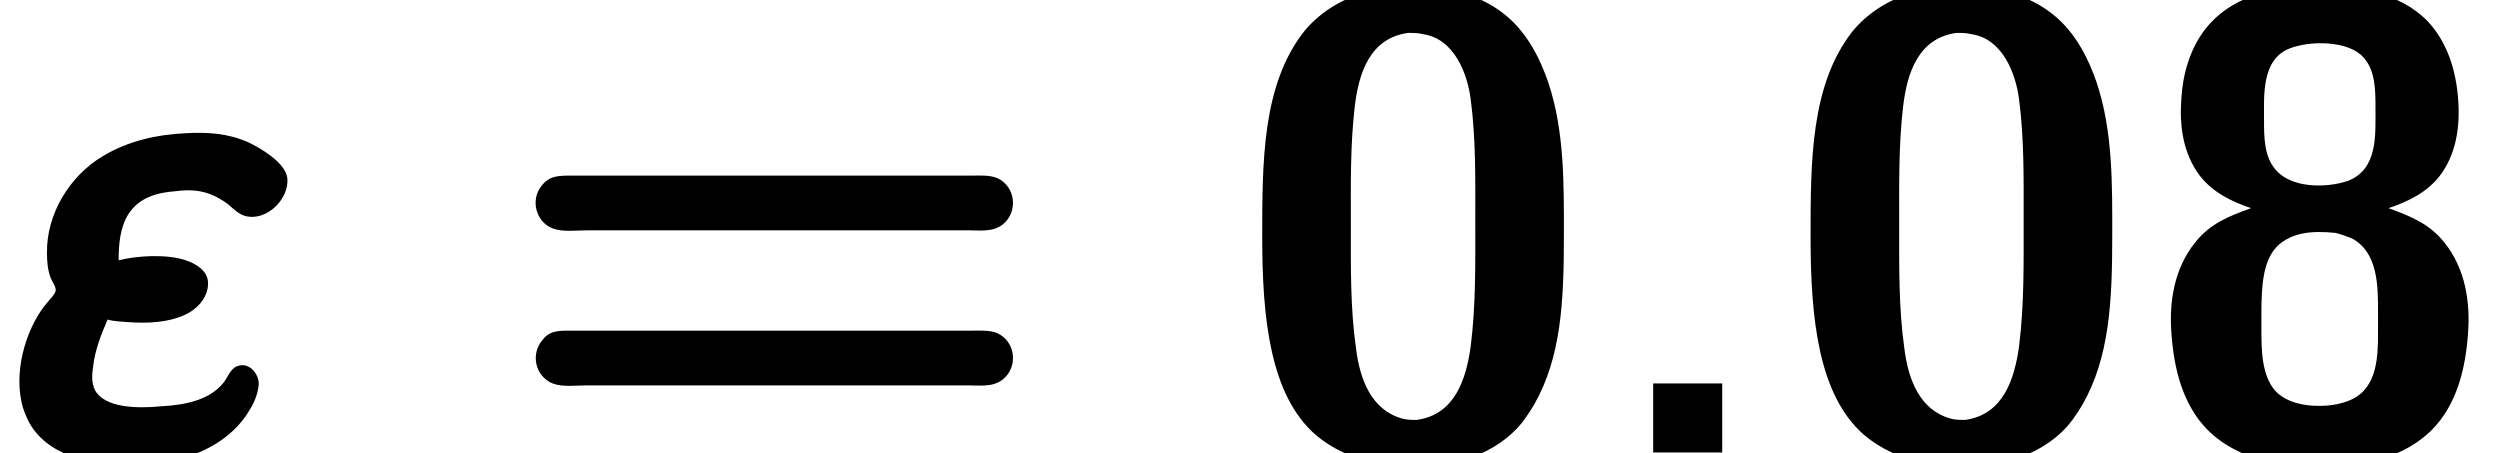
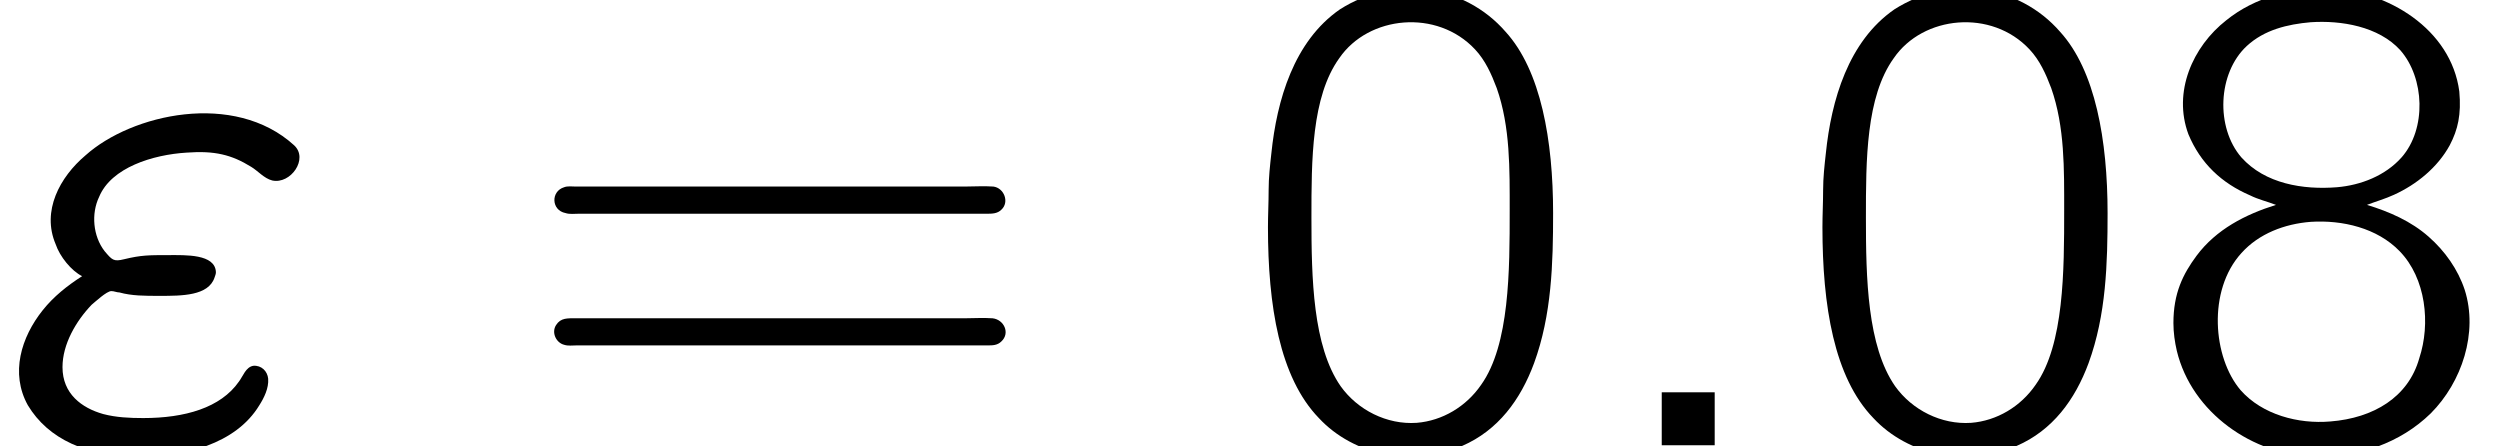
- <svg xmlns="http://www.w3.org/2000/svg" xmlns:xlink="http://www.w3.org/1999/xlink" style="width:3.835em;height:0.694em;vertical-align:-0.000em" fill="currentColor" aria-hidden="true" version="1.1" viewBox="-72 -72 38.206 6.918">
+ <svg xmlns="http://www.w3.org/2000/svg" xmlns:xlink="http://www.w3.org/1999/xlink" style="width:3.682em;height:0.656em;vertical-align:-0.000em" fill="currentColor" aria-hidden="true" version="1.1" viewBox="-72 -72 36.683 6.531">
  <defs>
-     <path id="g2-34" d="M1.144-1.423C1.213-1.402 1.29-1.402 1.367-1.395C1.569-1.381 1.792-1.388 1.981-1.478C2.113-1.541 2.232-1.674 2.218-1.834C2.204-1.953 2.085-2.022 1.981-2.057C1.778-2.127 1.451-2.106 1.262-2.057C1.262-2.225 1.276-2.406 1.367-2.552C1.485-2.734 1.681-2.783 1.876-2.797C2.127-2.831 2.28-2.769 2.434-2.657C2.49-2.608 2.545-2.552 2.615-2.532C2.845-2.469 3.089-2.713 3.068-2.936C3.048-3.11 2.755-3.271 2.65-3.32C2.434-3.417 2.211-3.431 1.974-3.417C1.667-3.403 1.36-3.333 1.095-3.173C.739-2.964 .488-2.552 .495-2.134C.495-2.043 .502-1.953 .537-1.862C.551-1.827 .6-1.764 .586-1.723S.53-1.646 .509-1.618C.293-1.374 .139-.921 .223-.537C.237-.467 .265-.404 .293-.342C.488 .042 .976 .133 1.367 .133C1.59 .133 1.667 .119 1.876 .077C2.225 0 2.518-.195 2.671-.467C2.72-.544 2.755-.642 2.762-.732C2.762-.851 2.65-.976 2.525-.921C2.455-.893 2.427-.795 2.378-.739C2.239-.572 2.001-.509 1.723-.495C1.444-.467 1.116-.481 1.011-.663C.969-.746 .976-.837 .99-.928C1.011-1.102 1.074-1.262 1.144-1.423Z" />
-     <path id="g2-58" d="M.649-.739V0H1.388V-.739H.649Z" />
-     <use id="g3-34" xlink:href="#g2-34" transform="scale(1.428571)" />
-     <use id="g3-58" xlink:href="#g2-58" transform="scale(1.428571)" />
-     <path id="g5-48" d="M1.066-6.436C.428-5.619 .428-4.453 .428-3.288C.428-2.052 .548-.877 1.245-.269C1.504-.05 1.813 .09 2.202 .169C3.029 .319 3.806 .13 4.264-.309C4.394-.428 4.493-.578 4.583-.727C5.001-1.455 5.041-2.311 5.041-3.328C5.041-4.105 5.051-4.912 4.802-5.659C4.543-6.406 4.134-6.904 3.268-7.083C2.311-7.253 1.514-6.984 1.066-6.436ZM2.66-6.416C2.74-6.416 2.809-6.416 2.889-6.396C3.367-6.326 3.567-5.788 3.616-5.4C3.696-4.792 3.686-4.164 3.686-3.547C3.686-2.909 3.696-2.262 3.616-1.624C3.547-1.126 3.377-.578 2.79-.498C2.72-.498 2.64-.498 2.57-.518C2.102-.648 1.923-1.106 1.863-1.584C1.773-2.212 1.783-2.859 1.783-3.497C1.783-4.095 1.773-4.692 1.843-5.29C1.903-5.798 2.072-6.336 2.66-6.416Z" />
-     <path id="g5-56" d="M1.684-3.736C1.325-3.606 1.056-3.497 .827-3.208C.508-2.809 .428-2.301 .468-1.803C.508-1.275 .638-.737 1.016-.349C1.504 .139 2.242 .249 2.899 .219C3.457 .199 4.045 .06 4.453-.349C4.832-.737 4.961-1.275 5.001-1.803C5.041-2.301 4.961-2.809 4.643-3.208C4.423-3.487 4.144-3.606 3.786-3.736C4.085-3.836 4.374-3.975 4.573-4.234C4.822-4.563 4.882-4.981 4.852-5.39C4.822-5.828 4.692-6.267 4.384-6.595C3.955-7.034 3.308-7.133 2.73-7.133C1.953-7.133 1.355-6.944 .986-6.476C.747-6.167 .638-5.778 .618-5.4C.588-4.981 .648-4.563 .907-4.224C1.106-3.975 1.385-3.836 1.684-3.736ZM3.407-6.037C3.587-5.838 3.587-5.529 3.587-5.28C3.587-4.852 3.626-4.334 3.168-4.154C2.819-4.035 2.281-4.045 2.052-4.334C1.883-4.533 1.883-4.832 1.883-5.081C1.883-5.46 1.843-6.007 2.271-6.177C2.6-6.306 3.188-6.296 3.407-6.037ZM2.979-3.357C3.059-3.337 3.138-3.308 3.218-3.278C3.626-3.068 3.626-2.55 3.626-2.152V-1.913C3.626-1.604 3.636-1.215 3.427-.966C3.288-.797 3.059-.737 2.849-.717C2.58-.697 2.242-.737 2.052-.946C1.843-1.186 1.843-1.584 1.843-1.883V-2.122C1.843-2.55 1.863-2.969 2.122-3.188C2.331-3.357 2.6-3.397 2.979-3.357Z" />
-     <path id="g5-61" d="M.697-4.075C.528-3.866 .608-3.527 .867-3.427C1.026-3.367 1.225-3.397 1.395-3.397H7.223C7.402-3.397 7.601-3.367 7.751-3.487C7.99-3.676 7.95-4.065 7.671-4.194C7.552-4.244 7.422-4.234 7.293-4.234H1.176C.956-4.234 .817-4.234 .697-4.075ZM.717-1.724C.528-1.514 .598-1.166 .867-1.056C1.026-.996 1.225-1.026 1.395-1.026H7.223C7.402-1.026 7.601-.996 7.751-1.116C7.99-1.305 7.95-1.694 7.671-1.823C7.552-1.873 7.412-1.863 7.283-1.863H1.186C.986-1.863 .827-1.873 .717-1.724Z" />
+     <path id="g3-34" d="M1.205-2.481C.986-2.341 .787-2.182 .628-1.983C.309-1.584 .149-1.056 .408-.588C.707-.09 1.275 .169 2.052 .169C2.69 .169 3.457-.01 3.806-.588C3.875-.697 3.945-.837 3.935-.976C3.925-1.086 3.836-1.176 3.716-1.166C3.606-1.146 3.567-1.016 3.507-.936C3.238-.548 2.71-.399 2.102-.399C1.903-.399 1.704-.408 1.514-.458C1.196-.548 .917-.757 .917-1.146C.917-1.484 1.116-1.823 1.345-2.062C1.395-2.102 1.564-2.262 1.634-2.262C1.674-2.262 1.714-2.242 1.753-2.242C1.933-2.192 2.122-2.192 2.341-2.192C2.67-2.192 3.059-2.192 3.148-2.461C3.158-2.491 3.168-2.511 3.168-2.54C3.158-2.809 2.72-2.79 2.471-2.79C2.182-2.79 2.072-2.79 1.823-2.73C1.664-2.69 1.644-2.72 1.534-2.849C1.365-3.068 1.335-3.397 1.455-3.646C1.634-4.075 2.242-4.264 2.74-4.294C3.148-4.324 3.397-4.264 3.686-4.085C3.786-4.025 3.875-3.915 3.995-3.885C4.264-3.826 4.533-4.204 4.314-4.403C3.437-5.2 1.933-4.862 1.255-4.254C.877-3.935 .608-3.437 .817-2.949C.877-2.77 1.046-2.56 1.205-2.481Z" />
+     <path id="g3-58" d="M1.066-.777V0H1.843V-.777H1.066Z" />
+     <path id="g5-48" d="M1.574-6.396C.897-5.928 .648-5.061 .568-4.284C.548-4.105 .528-3.925 .528-3.746S.518-3.377 .518-3.198C.518-2.052 .687-.996 1.265-.399C1.773 .149 2.66 .339 3.367 .01C3.895-.219 4.224-.667 4.423-1.205C4.682-1.913 4.702-2.67 4.702-3.407C4.702-4.473 4.523-5.499 4.005-6.067C3.397-6.765 2.371-6.904 1.574-6.396ZM3.557-5.808C3.706-5.649 3.796-5.45 3.875-5.24C4.075-4.672 4.065-4.045 4.065-3.447C4.065-2.57 4.065-1.474 3.646-.887C3.427-.568 3.078-.359 2.7-.329C2.262-.299 1.833-.518 1.584-.867C1.176-1.455 1.156-2.451 1.156-3.337C1.156-4.184 1.156-5.111 1.564-5.679C1.993-6.306 2.999-6.406 3.557-5.808Z" />
+     <path id="g5-56" d="M1.943-3.527C1.494-3.387 1.066-3.168 .777-2.78C.578-2.511 .438-2.232 .438-1.793C.438-1.654 .458-1.514 .488-1.385C.707-.478 1.604 .149 2.521 .169C3.148 .179 3.766-.03 4.214-.468C4.672-.927 4.912-1.654 4.712-2.281C4.613-2.58 4.423-2.849 4.184-3.059C3.925-3.288 3.606-3.427 3.278-3.527C3.407-3.577 3.547-3.616 3.676-3.676C4.005-3.826 4.314-4.075 4.493-4.403C4.613-4.633 4.663-4.852 4.633-5.191C4.513-6.107 3.577-6.675 2.71-6.705C2.182-6.715 1.634-6.575 1.215-6.237C.717-5.848 .428-5.181 .658-4.563C.837-4.134 1.146-3.846 1.564-3.666C1.684-3.606 1.813-3.577 1.943-3.527ZM2.451-6.207C2.899-6.237 3.447-6.147 3.766-5.798C4.125-5.39 4.154-4.643 3.786-4.224C3.547-3.955 3.188-3.816 2.839-3.786C2.341-3.746 1.783-3.836 1.435-4.224C1.056-4.663 1.086-5.46 1.514-5.858C1.773-6.097 2.112-6.177 2.451-6.207ZM2.451-3.278C2.919-3.308 3.427-3.188 3.756-2.849C4.144-2.451 4.214-1.783 4.045-1.275C3.885-.707 3.377-.399 2.74-.349C2.271-.309 1.743-.448 1.425-.807C1.016-1.285 .936-2.271 1.435-2.819C1.694-3.108 2.072-3.248 2.451-3.278Z" />
+     <path id="g5-61" d="M.707-3.786C.508-3.726 .518-3.447 .727-3.407C.787-3.387 .857-3.397 .917-3.397H6.904C6.984-3.397 7.064-3.397 7.123-3.457C7.243-3.567 7.163-3.776 7.004-3.796C6.864-3.806 6.725-3.796 6.585-3.796H.877C.827-3.796 .757-3.806 .707-3.786ZM.588-1.763C.518-1.654 .588-1.504 .707-1.474C.767-1.455 .827-1.465 .887-1.465H6.914C6.994-1.465 7.064-1.465 7.123-1.524C7.253-1.644 7.163-1.843 6.994-1.863C6.854-1.873 6.715-1.863 6.575-1.863H.887C.757-1.863 .658-1.873 .588-1.763Z" />
  </defs>
  <g id="page5">
-     <use x="-72" y="-65.081" xlink:href="#g3-34" />
-     <use x="-64.429" y="-65.081" xlink:href="#g5-61" />
-     <use x="-53.138" y="-65.081" xlink:href="#g5-48" />
-     <use x="-47.659" y="-65.081" xlink:href="#g3-58" />
-     <use x="-44.753" y="-65.081" xlink:href="#g5-48" />
-     <use x="-39.274" y="-65.081" xlink:href="#g5-56" />
+     <use x="-72" y="-65.469" xlink:href="#g3-34" />
+     <use x="-64.429" y="-65.469" xlink:href="#g5-61" />
+     <use x="-53.913" y="-65.469" xlink:href="#g5-48" />
+     <use x="-48.683" y="-65.469" xlink:href="#g3-58" />
+     <use x="-45.777" y="-65.469" xlink:href="#g5-48" />
+     <use x="-40.547" y="-65.469" xlink:href="#g5-56" />
  </g>
</svg>
